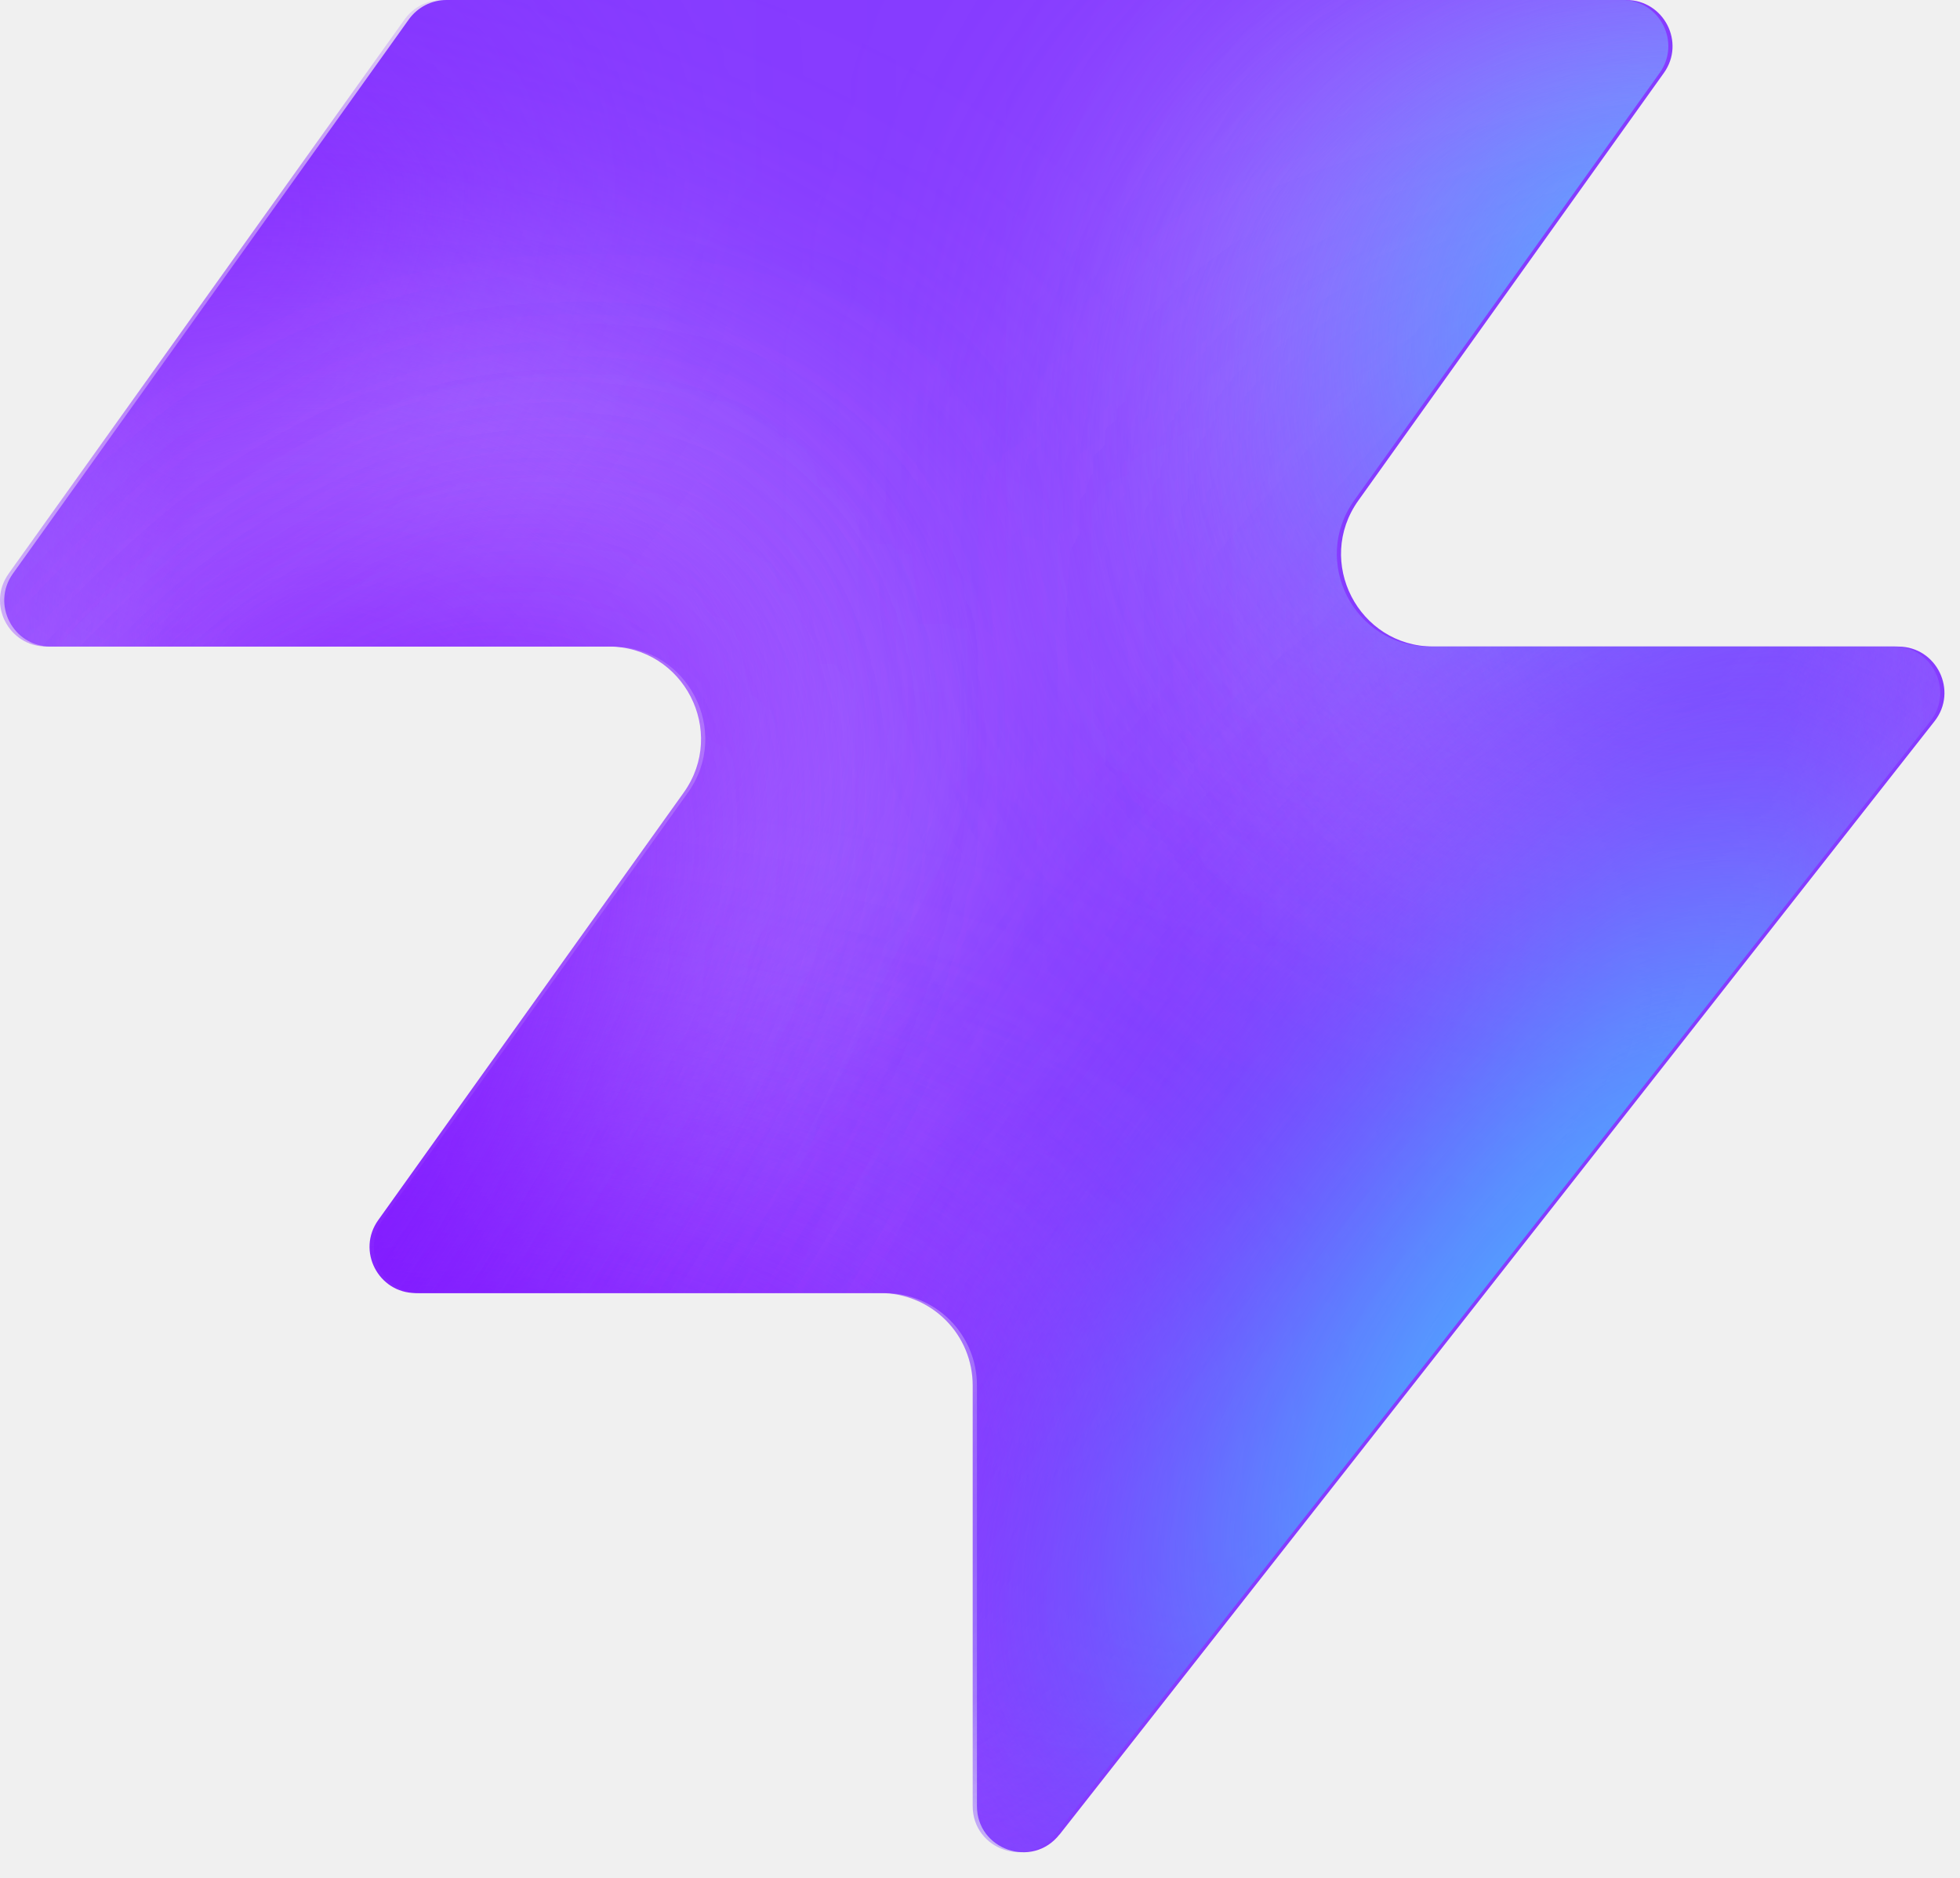
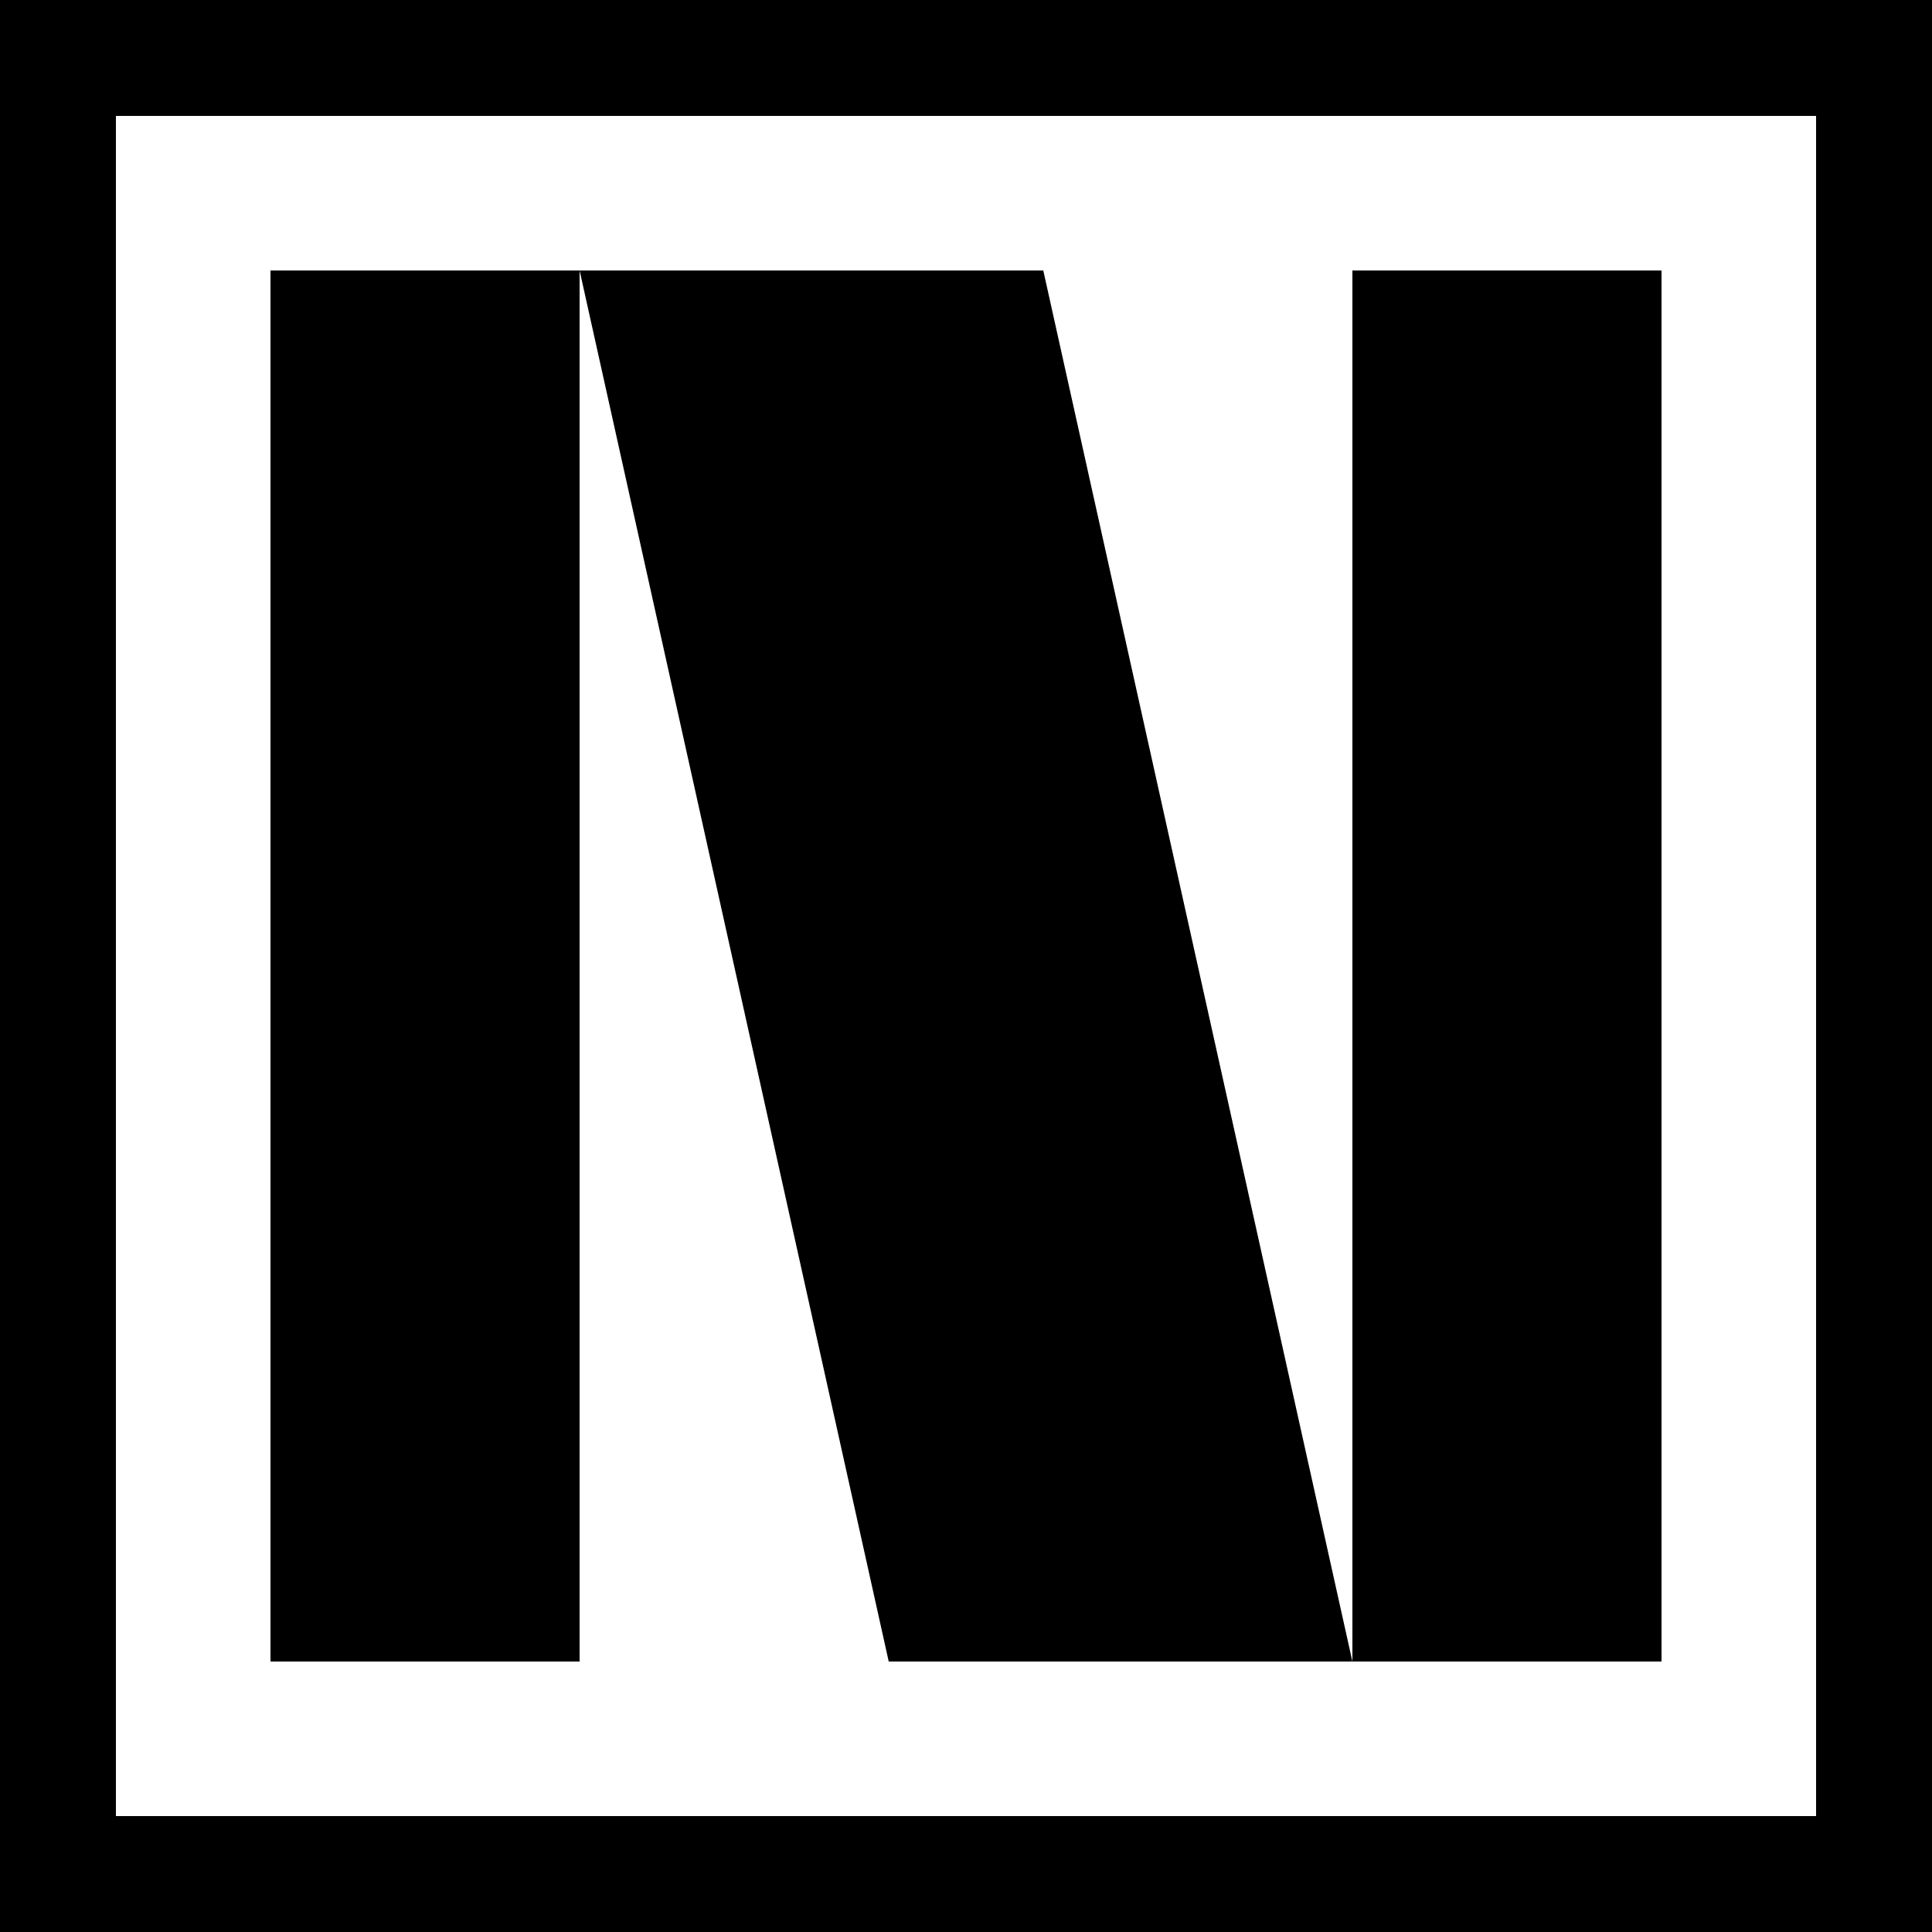
- <svg xmlns="http://www.w3.org/2000/svg" width="48" height="46" fill="none" viewBox="0 0 48 46">
-   <path fill="#863bff" d="M25.946 44.938c-.664.845-2.021.375-2.021-.698V33.937a2.26 2.26 0 0 0-2.262-2.262H10.287c-.92 0-1.456-1.04-.92-1.788l7.48-10.471c1.07-1.497 0-3.578-1.842-3.578H1.237c-.92 0-1.456-1.04-.92-1.788L10.013.474c.214-.297.556-.474.92-.474h28.894c.92 0 1.456 1.04.92 1.788l-7.48 10.471c-1.07 1.498 0 3.579 1.842 3.579h11.377c.943 0 1.473 1.088.89 1.83L25.947 44.94z" style="fill:#863bff;fill:color(display-p3 .525 .23 1);fill-opacity:1" />
-   <mask id="a" width="48" height="46" x="0" y="0" maskUnits="userSpaceOnUse" style="mask-type:alpha">
-     <path fill="#000" d="M25.842 44.938c-.664.844-2.021.375-2.021-.698V33.937a2.26 2.26 0 0 0-2.262-2.262H10.183c-.92 0-1.456-1.04-.92-1.788l7.48-10.471c1.07-1.498 0-3.579-1.842-3.579H1.133c-.92 0-1.456-1.04-.92-1.787L9.91.473c.214-.297.556-.474.92-.474h28.894c.92 0 1.456 1.04.92 1.788l-7.48 10.471c-1.07 1.498 0 3.578 1.842 3.578h11.377c.943 0 1.473 1.088.89 1.832L25.843 44.94z" style="fill:#000;fill-opacity:1" />
-   </mask>
-   <g mask="url(#a)">
-     <g filter="url(#b)">
-       <ellipse cx="5.508" cy="14.704" fill="#ede6ff" rx="5.508" ry="14.704" style="fill:#ede6ff;fill:color(display-p3 .927 .903 1);fill-opacity:1" transform="matrix(.00324 1 1 -.00324 -4.47 31.516)" />
-     </g>
-     <g filter="url(#c)">
-       <ellipse cx="10.399" cy="29.851" fill="#ede6ff" rx="10.399" ry="29.851" style="fill:#ede6ff;fill:color(display-p3 .927 .903 1);fill-opacity:1" transform="matrix(.00324 1 1 -.00324 -39.328 7.883)" />
-     </g>
-     <g filter="url(#d)">
-       <ellipse cx="5.508" cy="30.487" fill="#7e14ff" rx="5.508" ry="30.487" style="fill:#7e14ff;fill:color(display-p3 .492 .077 1);fill-opacity:1" transform="rotate(89.814 -25.913 -14.639)scale(1 -1)" />
-     </g>
-     <g filter="url(#e)">
-       <ellipse cx="5.508" cy="30.599" fill="#7e14ff" rx="5.508" ry="30.599" style="fill:#7e14ff;fill:color(display-p3 .492 .077 1);fill-opacity:1" transform="rotate(89.814 -32.644 -3.334)scale(1 -1)" />
-     </g>
-     <g filter="url(#f)">
-       <ellipse cx="5.508" cy="30.599" fill="#7e14ff" rx="5.508" ry="30.599" style="fill:#7e14ff;fill:color(display-p3 .492 .077 1);fill-opacity:1" transform="matrix(.00324 1 1 -.00324 -34.34 30.47)" />
-     </g>
-     <g filter="url(#g)">
-       <ellipse cx="14.072" cy="22.078" fill="#ede6ff" rx="14.072" ry="22.078" style="fill:#ede6ff;fill:color(display-p3 .927 .903 1);fill-opacity:1" transform="rotate(93.35 24.506 48.493)scale(-1 1)" />
-     </g>
-     <g filter="url(#h)">
-       <ellipse cx="3.47" cy="21.501" fill="#7e14ff" rx="3.47" ry="21.501" style="fill:#7e14ff;fill:color(display-p3 .492 .077 1);fill-opacity:1" transform="rotate(89.009 28.708 47.59)scale(-1 1)" />
-     </g>
-     <g filter="url(#i)">
-       <ellipse cx="3.47" cy="21.501" fill="#7e14ff" rx="3.47" ry="21.501" style="fill:#7e14ff;fill:color(display-p3 .492 .077 1);fill-opacity:1" transform="rotate(89.009 28.708 47.59)scale(-1 1)" />
-     </g>
-     <g filter="url(#j)">
-       <ellipse cx=".387" cy="8.972" fill="#7e14ff" rx="4.407" ry="29.108" style="fill:#7e14ff;fill:color(display-p3 .492 .077 1);fill-opacity:1" transform="rotate(39.51 .387 8.972)" />
-     </g>
-     <g filter="url(#k)">
-       <ellipse cx="47.523" cy="-6.092" fill="#7e14ff" rx="4.407" ry="29.108" style="fill:#7e14ff;fill:color(display-p3 .492 .077 1);fill-opacity:1" transform="rotate(37.892 47.523 -6.092)" />
-     </g>
-     <g filter="url(#l)">
-       <ellipse cx="41.412" cy="6.333" fill="#47bfff" rx="5.971" ry="9.665" style="fill:#47bfff;fill:color(display-p3 .28 .748 1);fill-opacity:1" transform="rotate(37.892 41.412 6.333)" />
-     </g>
-     <g filter="url(#m)">
-       <ellipse cx="-1.879" cy="38.332" fill="#7e14ff" rx="4.407" ry="29.108" style="fill:#7e14ff;fill:color(display-p3 .492 .077 1);fill-opacity:1" transform="rotate(37.892 -1.88 38.332)" />
-     </g>
-     <g filter="url(#n)">
-       <ellipse cx="-1.879" cy="38.332" fill="#7e14ff" rx="4.407" ry="29.108" style="fill:#7e14ff;fill:color(display-p3 .492 .077 1);fill-opacity:1" transform="rotate(37.892 -1.88 38.332)" />
-     </g>
-     <g filter="url(#o)">
-       <ellipse cx="35.651" cy="29.907" fill="#7e14ff" rx="4.407" ry="29.108" style="fill:#7e14ff;fill:color(display-p3 .492 .077 1);fill-opacity:1" transform="rotate(37.892 35.651 29.907)" />
-     </g>
-     <g filter="url(#p)">
-       <ellipse cx="38.418" cy="32.4" fill="#47bfff" rx="5.971" ry="15.297" style="fill:#47bfff;fill:color(display-p3 .28 .748 1);fill-opacity:1" transform="rotate(37.892 38.418 32.4)" />
-     </g>
-   </g>
-   <defs>
-     <filter id="b" width="60.045" height="41.654" x="-19.77" y="16.149" color-interpolation-filters="sRGB" filterUnits="userSpaceOnUse">
-       <feFlood flood-opacity="0" result="BackgroundImageFix" />
-       <feBlend in="SourceGraphic" in2="BackgroundImageFix" result="shape" />
-       <feGaussianBlur result="effect1_foregroundBlur_2002_17158" stdDeviation="7.659" />
-     </filter>
-     <filter id="c" width="90.34" height="51.437" x="-54.613" y="-7.533" color-interpolation-filters="sRGB" filterUnits="userSpaceOnUse">
-       <feFlood flood-opacity="0" result="BackgroundImageFix" />
-       <feBlend in="SourceGraphic" in2="BackgroundImageFix" result="shape" />
-       <feGaussianBlur result="effect1_foregroundBlur_2002_17158" stdDeviation="7.659" />
-     </filter>
-     <filter id="d" width="79.355" height="29.4" x="-49.64" y="2.03" color-interpolation-filters="sRGB" filterUnits="userSpaceOnUse">
-       <feFlood flood-opacity="0" result="BackgroundImageFix" />
-       <feBlend in="SourceGraphic" in2="BackgroundImageFix" result="shape" />
-       <feGaussianBlur result="effect1_foregroundBlur_2002_17158" stdDeviation="4.596" />
-     </filter>
-     <filter id="e" width="79.579" height="29.4" x="-45.045" y="20.029" color-interpolation-filters="sRGB" filterUnits="userSpaceOnUse">
-       <feFlood flood-opacity="0" result="BackgroundImageFix" />
-       <feBlend in="SourceGraphic" in2="BackgroundImageFix" result="shape" />
-       <feGaussianBlur result="effect1_foregroundBlur_2002_17158" stdDeviation="4.596" />
-     </filter>
-     <filter id="f" width="79.579" height="29.4" x="-43.513" y="21.178" color-interpolation-filters="sRGB" filterUnits="userSpaceOnUse">
-       <feFlood flood-opacity="0" result="BackgroundImageFix" />
-       <feBlend in="SourceGraphic" in2="BackgroundImageFix" result="shape" />
-       <feGaussianBlur result="effect1_foregroundBlur_2002_17158" stdDeviation="4.596" />
-     </filter>
-     <filter id="g" width="74.749" height="58.852" x="15.756" y="-17.901" color-interpolation-filters="sRGB" filterUnits="userSpaceOnUse">
-       <feFlood flood-opacity="0" result="BackgroundImageFix" />
-       <feBlend in="SourceGraphic" in2="BackgroundImageFix" result="shape" />
-       <feGaussianBlur result="effect1_foregroundBlur_2002_17158" stdDeviation="7.659" />
-     </filter>
-     <filter id="h" width="61.377" height="25.362" x="23.548" y="2.284" color-interpolation-filters="sRGB" filterUnits="userSpaceOnUse">
-       <feFlood flood-opacity="0" result="BackgroundImageFix" />
-       <feBlend in="SourceGraphic" in2="BackgroundImageFix" result="shape" />
-       <feGaussianBlur result="effect1_foregroundBlur_2002_17158" stdDeviation="4.596" />
-     </filter>
-     <filter id="i" width="61.377" height="25.362" x="23.548" y="2.284" color-interpolation-filters="sRGB" filterUnits="userSpaceOnUse">
-       <feFlood flood-opacity="0" result="BackgroundImageFix" />
-       <feBlend in="SourceGraphic" in2="BackgroundImageFix" result="shape" />
-       <feGaussianBlur result="effect1_foregroundBlur_2002_17158" stdDeviation="4.596" />
-     </filter>
-     <filter id="j" width="56.045" height="63.649" x="-27.636" y="-22.853" color-interpolation-filters="sRGB" filterUnits="userSpaceOnUse">
-       <feFlood flood-opacity="0" result="BackgroundImageFix" />
-       <feBlend in="SourceGraphic" in2="BackgroundImageFix" result="shape" />
-       <feGaussianBlur result="effect1_foregroundBlur_2002_17158" stdDeviation="4.596" />
-     </filter>
-     <filter id="k" width="54.814" height="64.646" x="20.116" y="-38.415" color-interpolation-filters="sRGB" filterUnits="userSpaceOnUse">
-       <feFlood flood-opacity="0" result="BackgroundImageFix" />
-       <feBlend in="SourceGraphic" in2="BackgroundImageFix" result="shape" />
-       <feGaussianBlur result="effect1_foregroundBlur_2002_17158" stdDeviation="4.596" />
-     </filter>
-     <filter id="l" width="33.541" height="35.313" x="24.641" y="-11.323" color-interpolation-filters="sRGB" filterUnits="userSpaceOnUse">
-       <feFlood flood-opacity="0" result="BackgroundImageFix" />
-       <feBlend in="SourceGraphic" in2="BackgroundImageFix" result="shape" />
-       <feGaussianBlur result="effect1_foregroundBlur_2002_17158" stdDeviation="4.596" />
-     </filter>
-     <filter id="m" width="54.814" height="64.646" x="-29.286" y="6.009" color-interpolation-filters="sRGB" filterUnits="userSpaceOnUse">
-       <feFlood flood-opacity="0" result="BackgroundImageFix" />
-       <feBlend in="SourceGraphic" in2="BackgroundImageFix" result="shape" />
-       <feGaussianBlur result="effect1_foregroundBlur_2002_17158" stdDeviation="4.596" />
-     </filter>
-     <filter id="n" width="54.814" height="64.646" x="-29.286" y="6.009" color-interpolation-filters="sRGB" filterUnits="userSpaceOnUse">
-       <feFlood flood-opacity="0" result="BackgroundImageFix" />
-       <feBlend in="SourceGraphic" in2="BackgroundImageFix" result="shape" />
-       <feGaussianBlur result="effect1_foregroundBlur_2002_17158" stdDeviation="4.596" />
-     </filter>
-     <filter id="o" width="54.814" height="64.646" x="8.244" y="-2.416" color-interpolation-filters="sRGB" filterUnits="userSpaceOnUse">
-       <feFlood flood-opacity="0" result="BackgroundImageFix" />
-       <feBlend in="SourceGraphic" in2="BackgroundImageFix" result="shape" />
-       <feGaussianBlur result="effect1_foregroundBlur_2002_17158" stdDeviation="4.596" />
-     </filter>
-     <filter id="p" width="39.409" height="43.623" x="18.713" y="10.588" color-interpolation-filters="sRGB" filterUnits="userSpaceOnUse">
-       <feFlood flood-opacity="0" result="BackgroundImageFix" />
-       <feBlend in="SourceGraphic" in2="BackgroundImageFix" result="shape" />
-       <feGaussianBlur result="effect1_foregroundBlur_2002_17158" stdDeviation="4.596" />
-     </filter>
-   </defs>
+ <svg xmlns="http://www.w3.org/2000/svg" viewBox="0 0 100 100">
+   <rect width="100" height="100" fill="#fff" />
+   <rect x="2" y="2" width="96" height="96" fill="none" stroke="#000" stroke-width="8" />
+   <rect x="14" y="14" width="16" height="72" fill="#000" />
+   <rect x="70" y="14" width="16" height="72" fill="#000" />
+   <polygon points="30,14 54,14 70,86 46,86" fill="#000" />
</svg>
